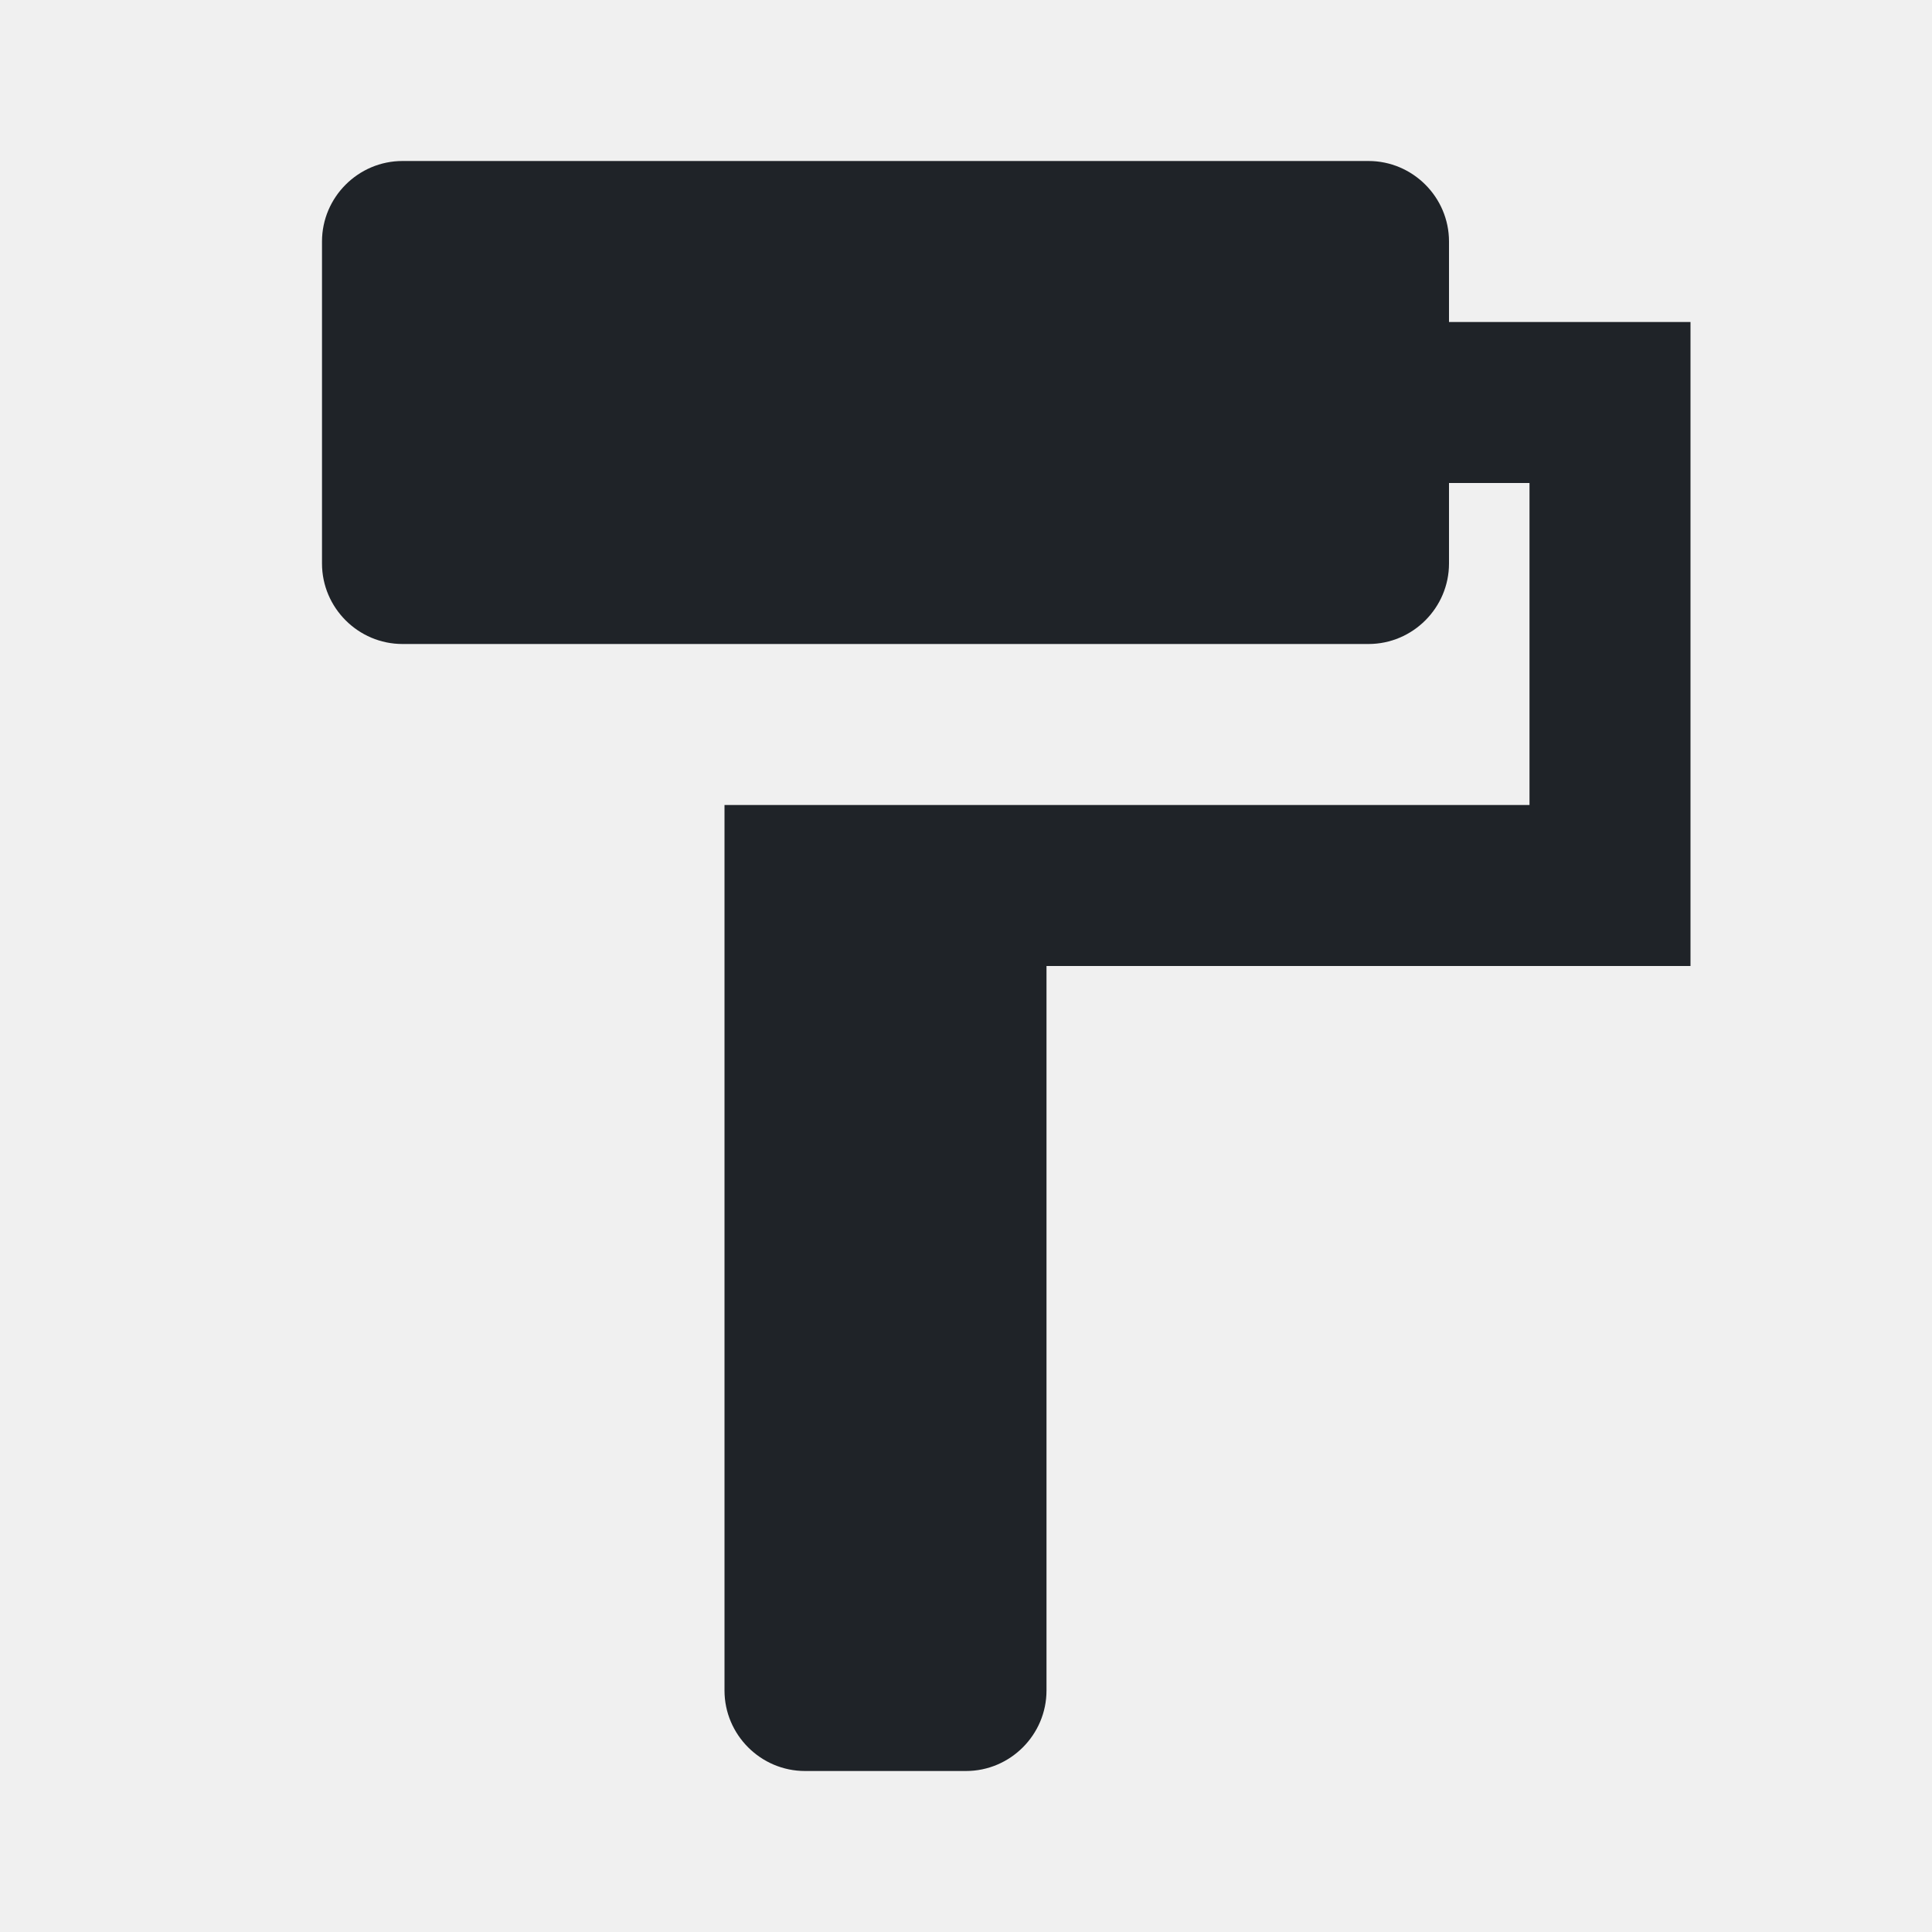
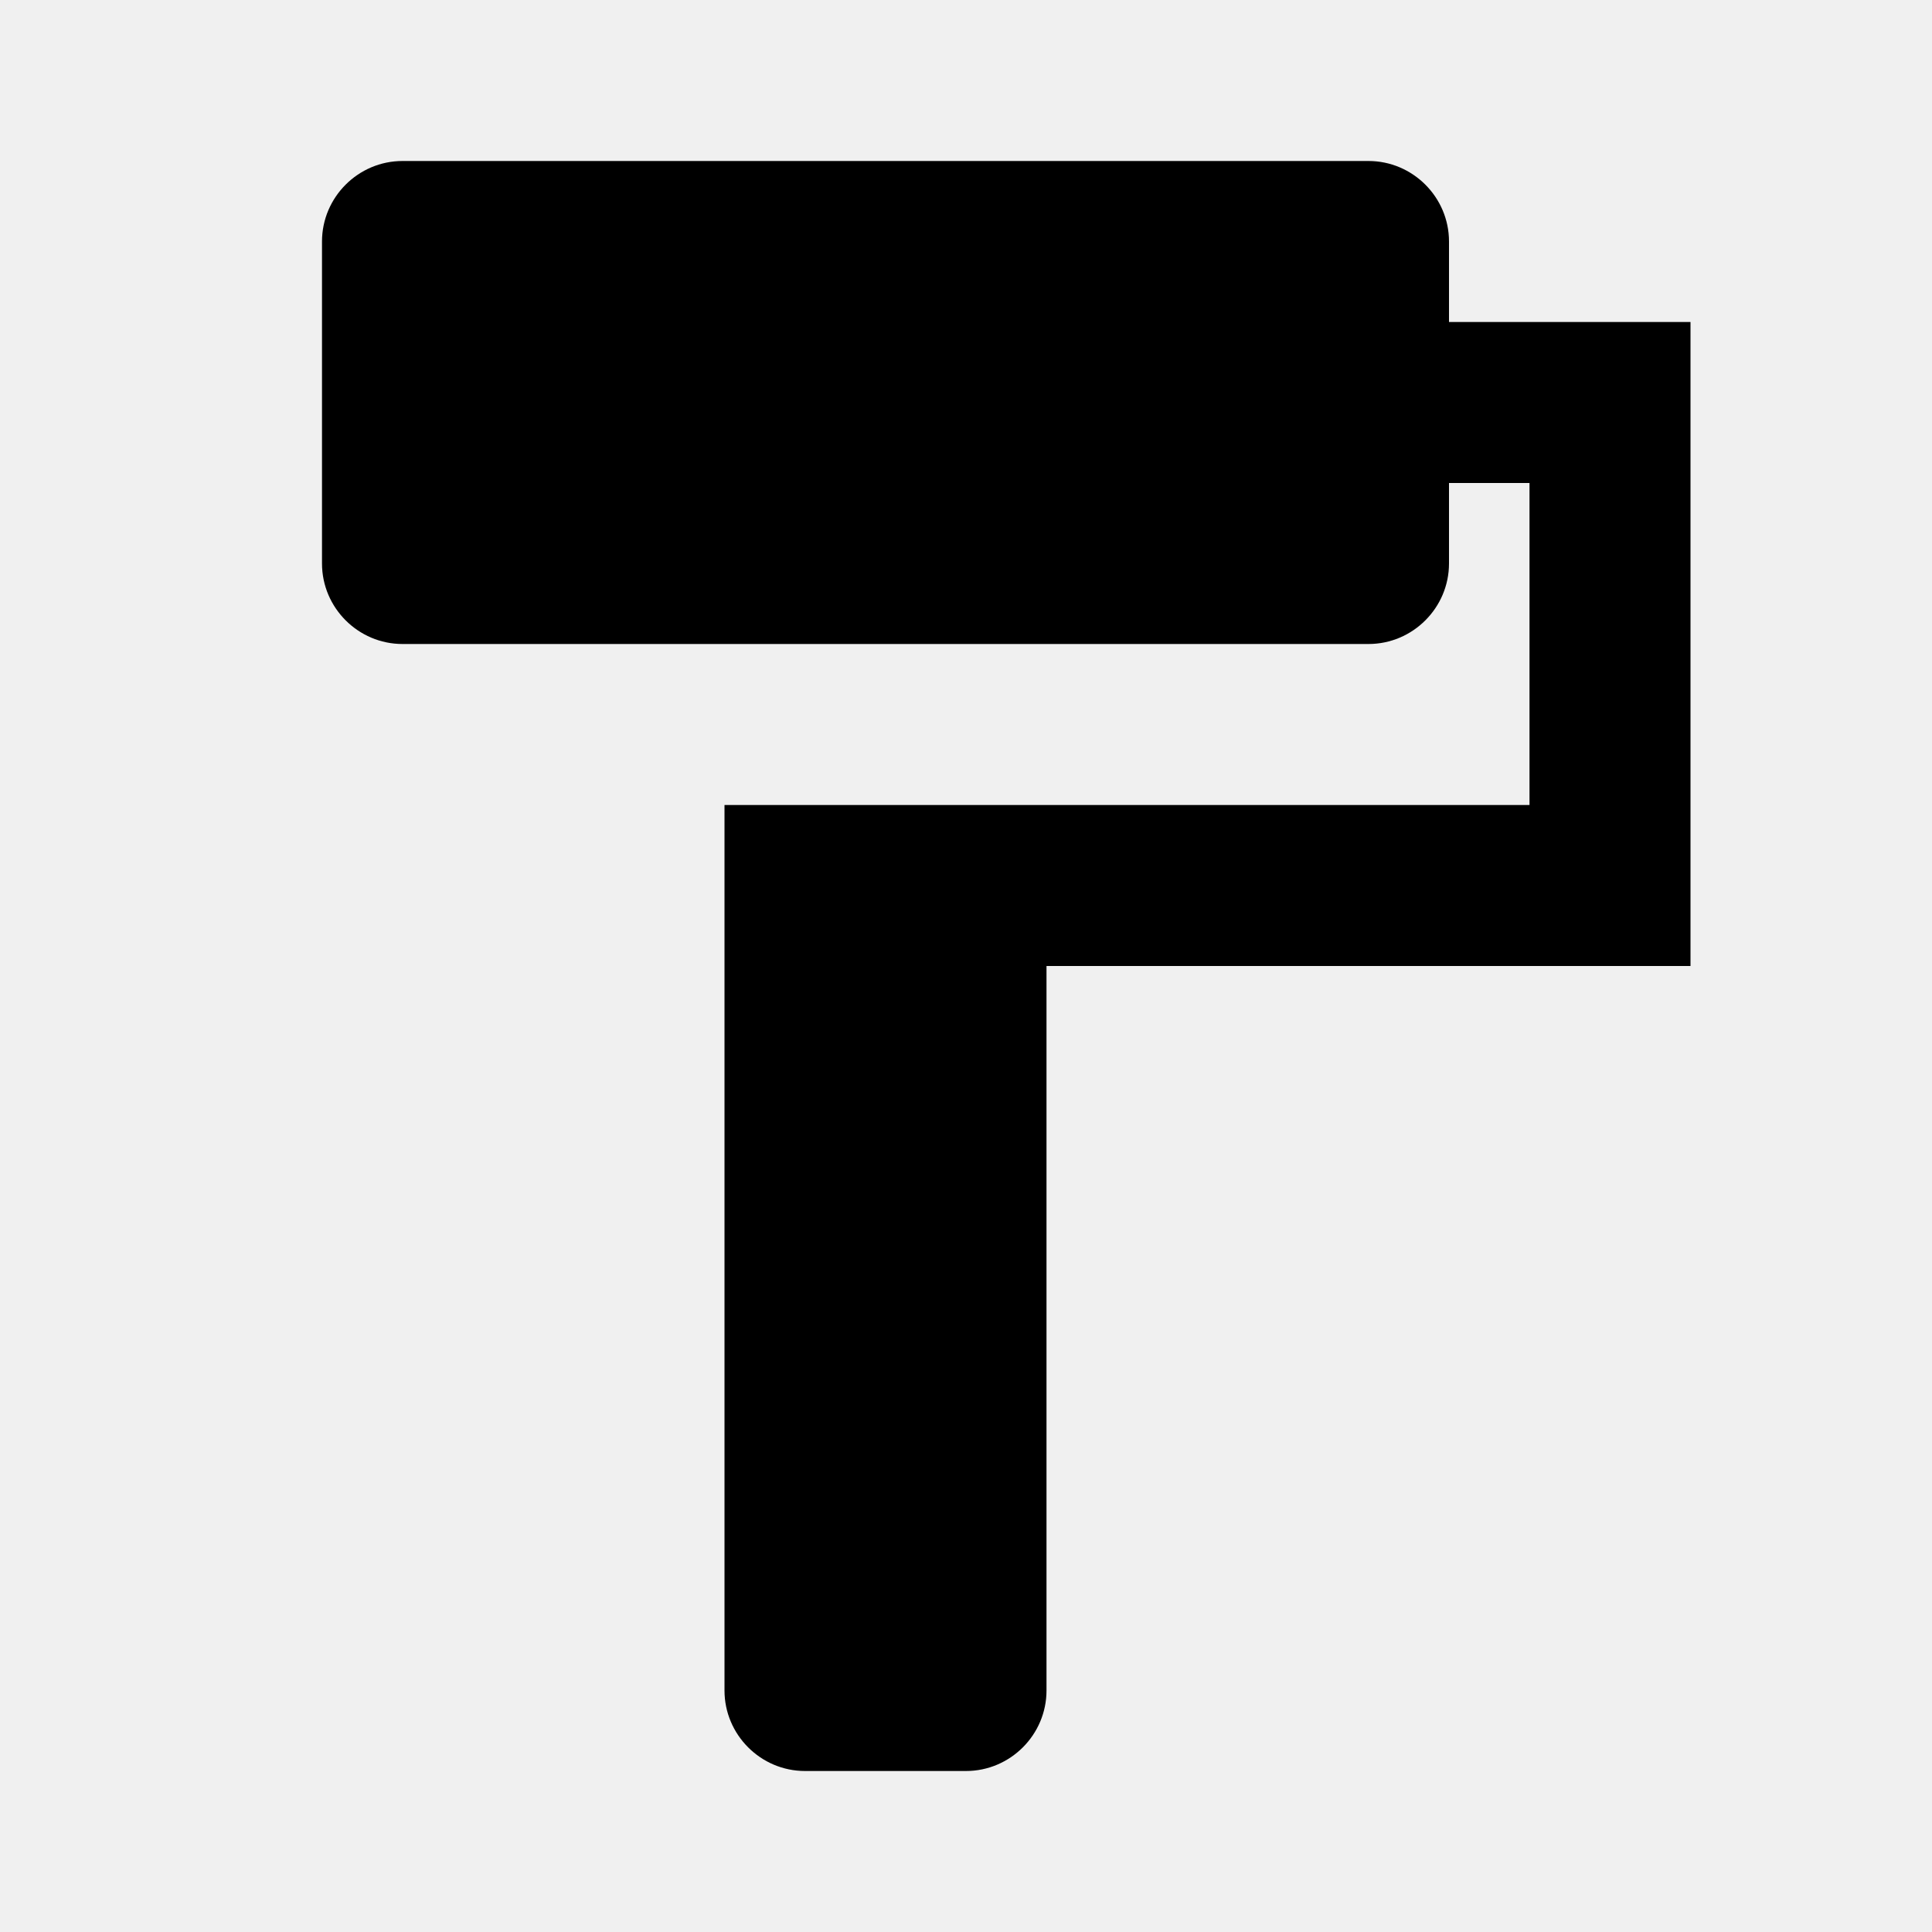
- <svg xmlns="http://www.w3.org/2000/svg" width="24" height="24" viewBox="0 0 24 24" fill="none">
+ <svg xmlns="http://www.w3.org/2000/svg" width="24" height="24" viewBox="0 0 24 24">
  <g clip-path="url(#clip0_1_1352)">
-     <path d="M18 4V3C18 2.45 17.55 2 17 2H5C4.45 2 4 2.45 4 3V7C4 7.55 4.45 8 5 8H17C17.55 8 18 7.55 18 7V6H19V10H9V21C9 21.55 9.45 22 10 22H12C12.55 22 13 21.55 13 21V12H21V4H18Z" fill="#1F2328" />
+     <path d="M18 4V3C18 2.45 17.55 2 17 2H5C4.45 2 4 2.45 4 3V7C4 7.55 4.45 8 5 8H17C17.55 8 18 7.55 18 7V6H19V10H9V21C9 21.55 9.45 22 10 22H12C12.55 22 13 21.55 13 21V12H21V4H18Z" />
  </g>
  <defs>
    <clipPath id="clip0_1_1352">
-       <rect width="24" height="24" fill="white" />
+       <rect width="24" height="24" />
    </clipPath>
  </defs>
</svg>
